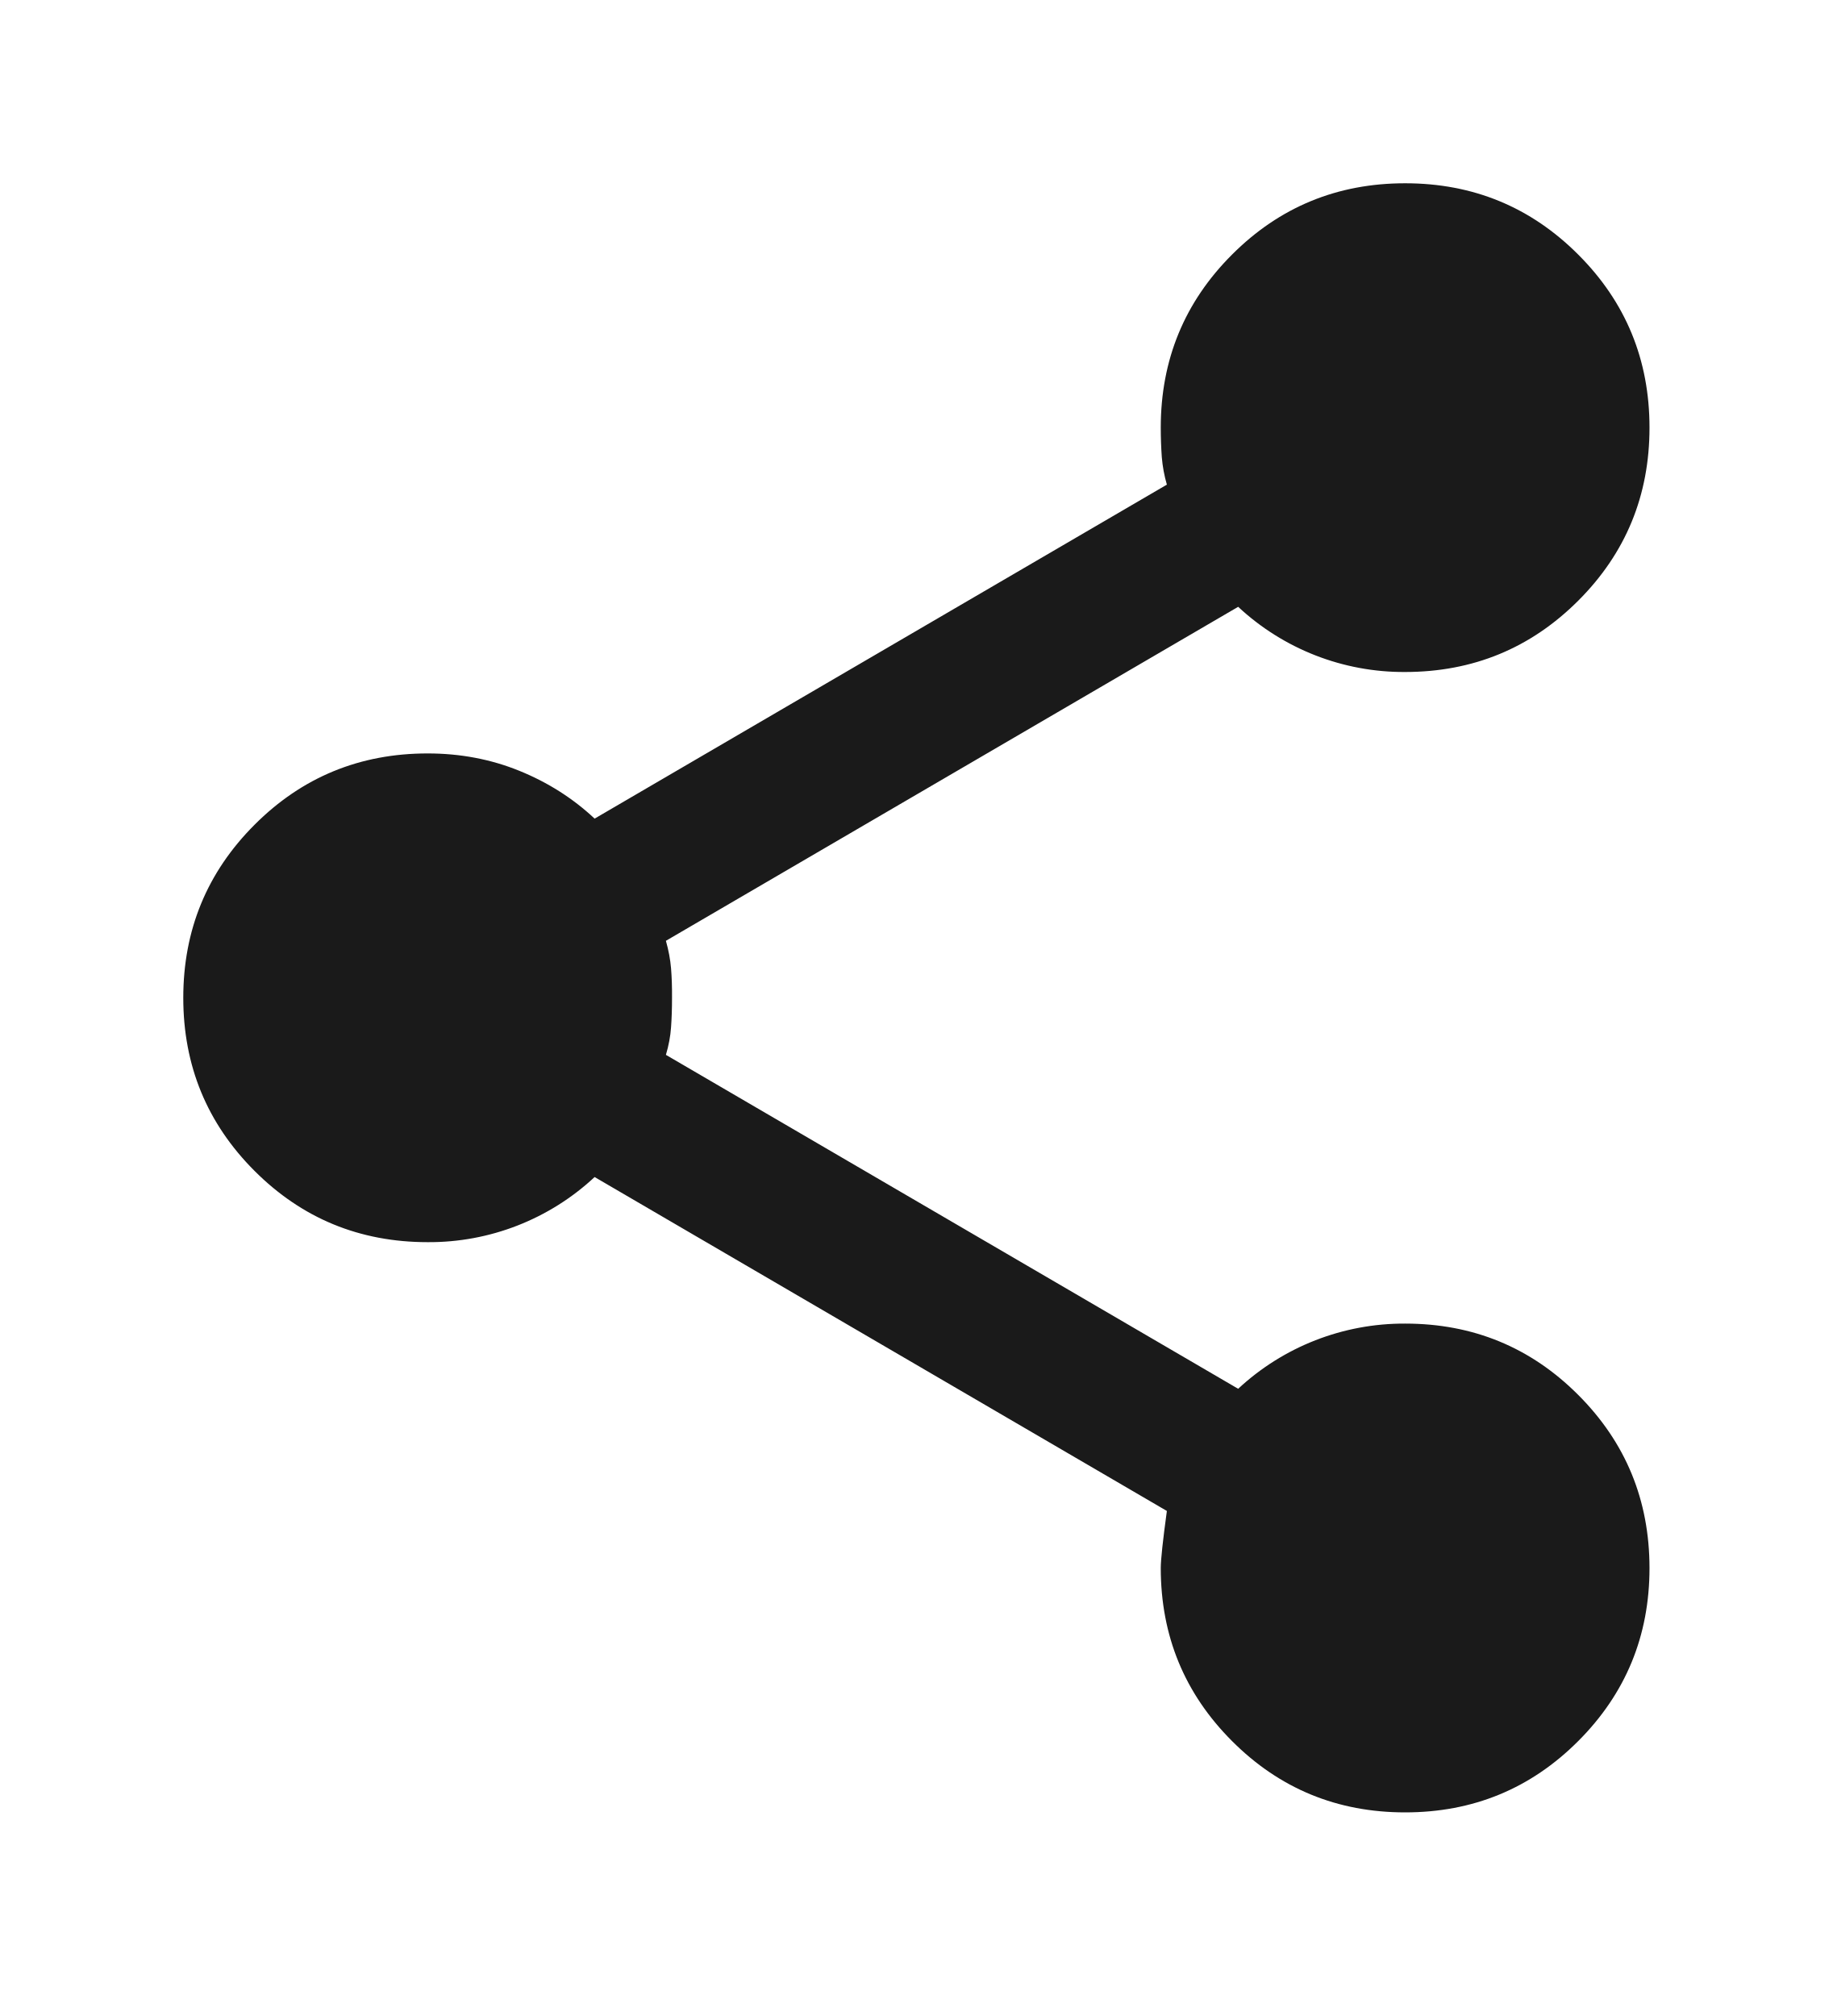
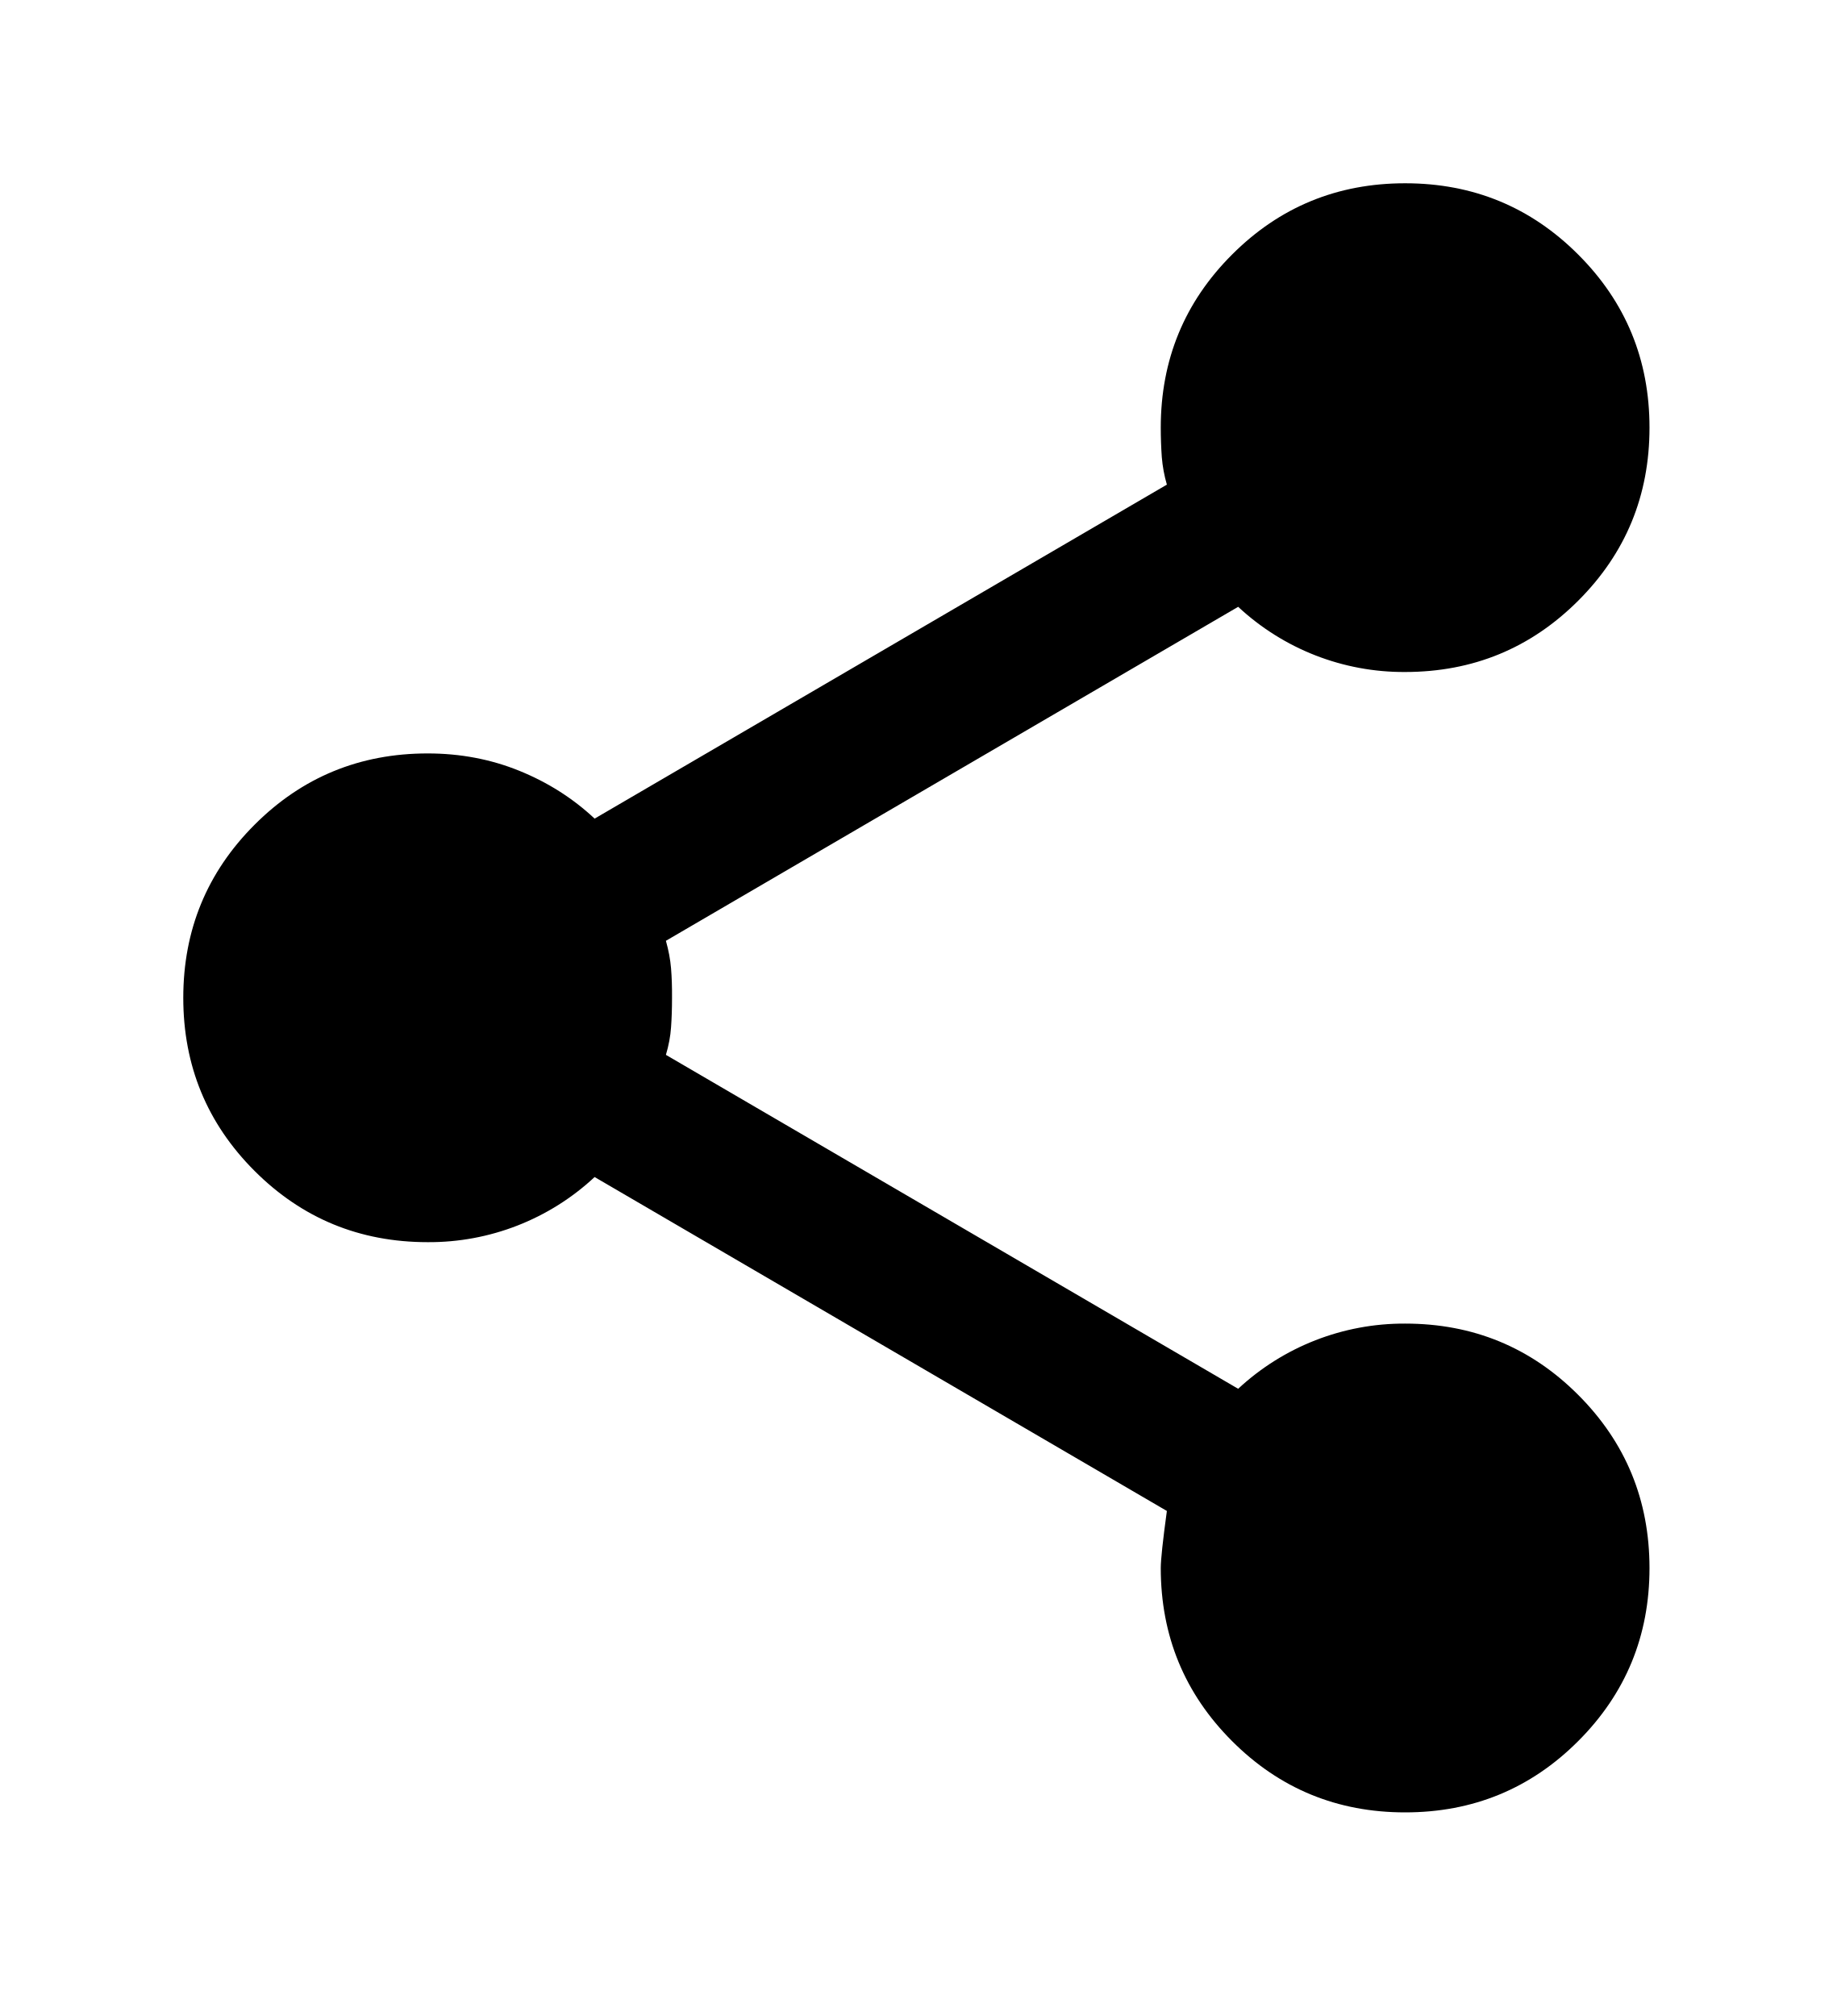
<svg xmlns="http://www.w3.org/2000/svg" width="30" height="33" fill="none">
-   <path fill="#1a1a1a" d="M23 29.667q-1.667 0-2.833-1.167T19 25.667q0-.2.1-.934l-9.367-5.466A3.97 3.97 0 0 1 7 20.333q-1.667 0-2.833-1.166Q3 18 3 16.333q0-1.665 1.167-2.833Q5.333 12.333 7 12.333q.8 0 1.5.284t1.233.783L19.1 7.933a2.3 2.3 0 0 1-.083-.449A7 7 0 0 1 19 7q0-1.667 1.167-2.833Q21.333 3 23 3t2.833 1.167Q27 5.333 27 7t-1.167 2.833T23 11a3.974 3.974 0 0 1-2.733-1.067L10.9 15.4q.066.234.084.45.018.218.016.483 0 .266-.016.484-.015.219-.084.45l9.367 5.466A3.985 3.985 0 0 1 23 21.666q1.667 0 2.833 1.167T27 25.667q0 1.665-1.167 2.833-1.166 1.167-2.833 1.167" />
+   <path fill="currentColor" d="M23 29.667q-1.667 0-2.833-1.167T19 25.667q0-.2.1-.934l-9.367-5.466A3.97 3.97 0 0 1 7 20.333q-1.667 0-2.833-1.166Q3 18 3 16.333q0-1.665 1.167-2.833Q5.333 12.333 7 12.333q.8 0 1.5.284t1.233.783L19.1 7.933a2.3 2.3 0 0 1-.083-.449A7 7 0 0 1 19 7q0-1.667 1.167-2.833Q21.333 3 23 3t2.833 1.167Q27 5.333 27 7t-1.167 2.833T23 11a3.974 3.974 0 0 1-2.733-1.067L10.9 15.4q.066.234.084.45.018.218.016.483 0 .266-.016.484-.015.219-.084.45l9.367 5.466A3.985 3.985 0 0 1 23 21.666q1.667 0 2.833 1.167T27 25.667q0 1.665-1.167 2.833-1.166 1.167-2.833 1.167" />
</svg>
